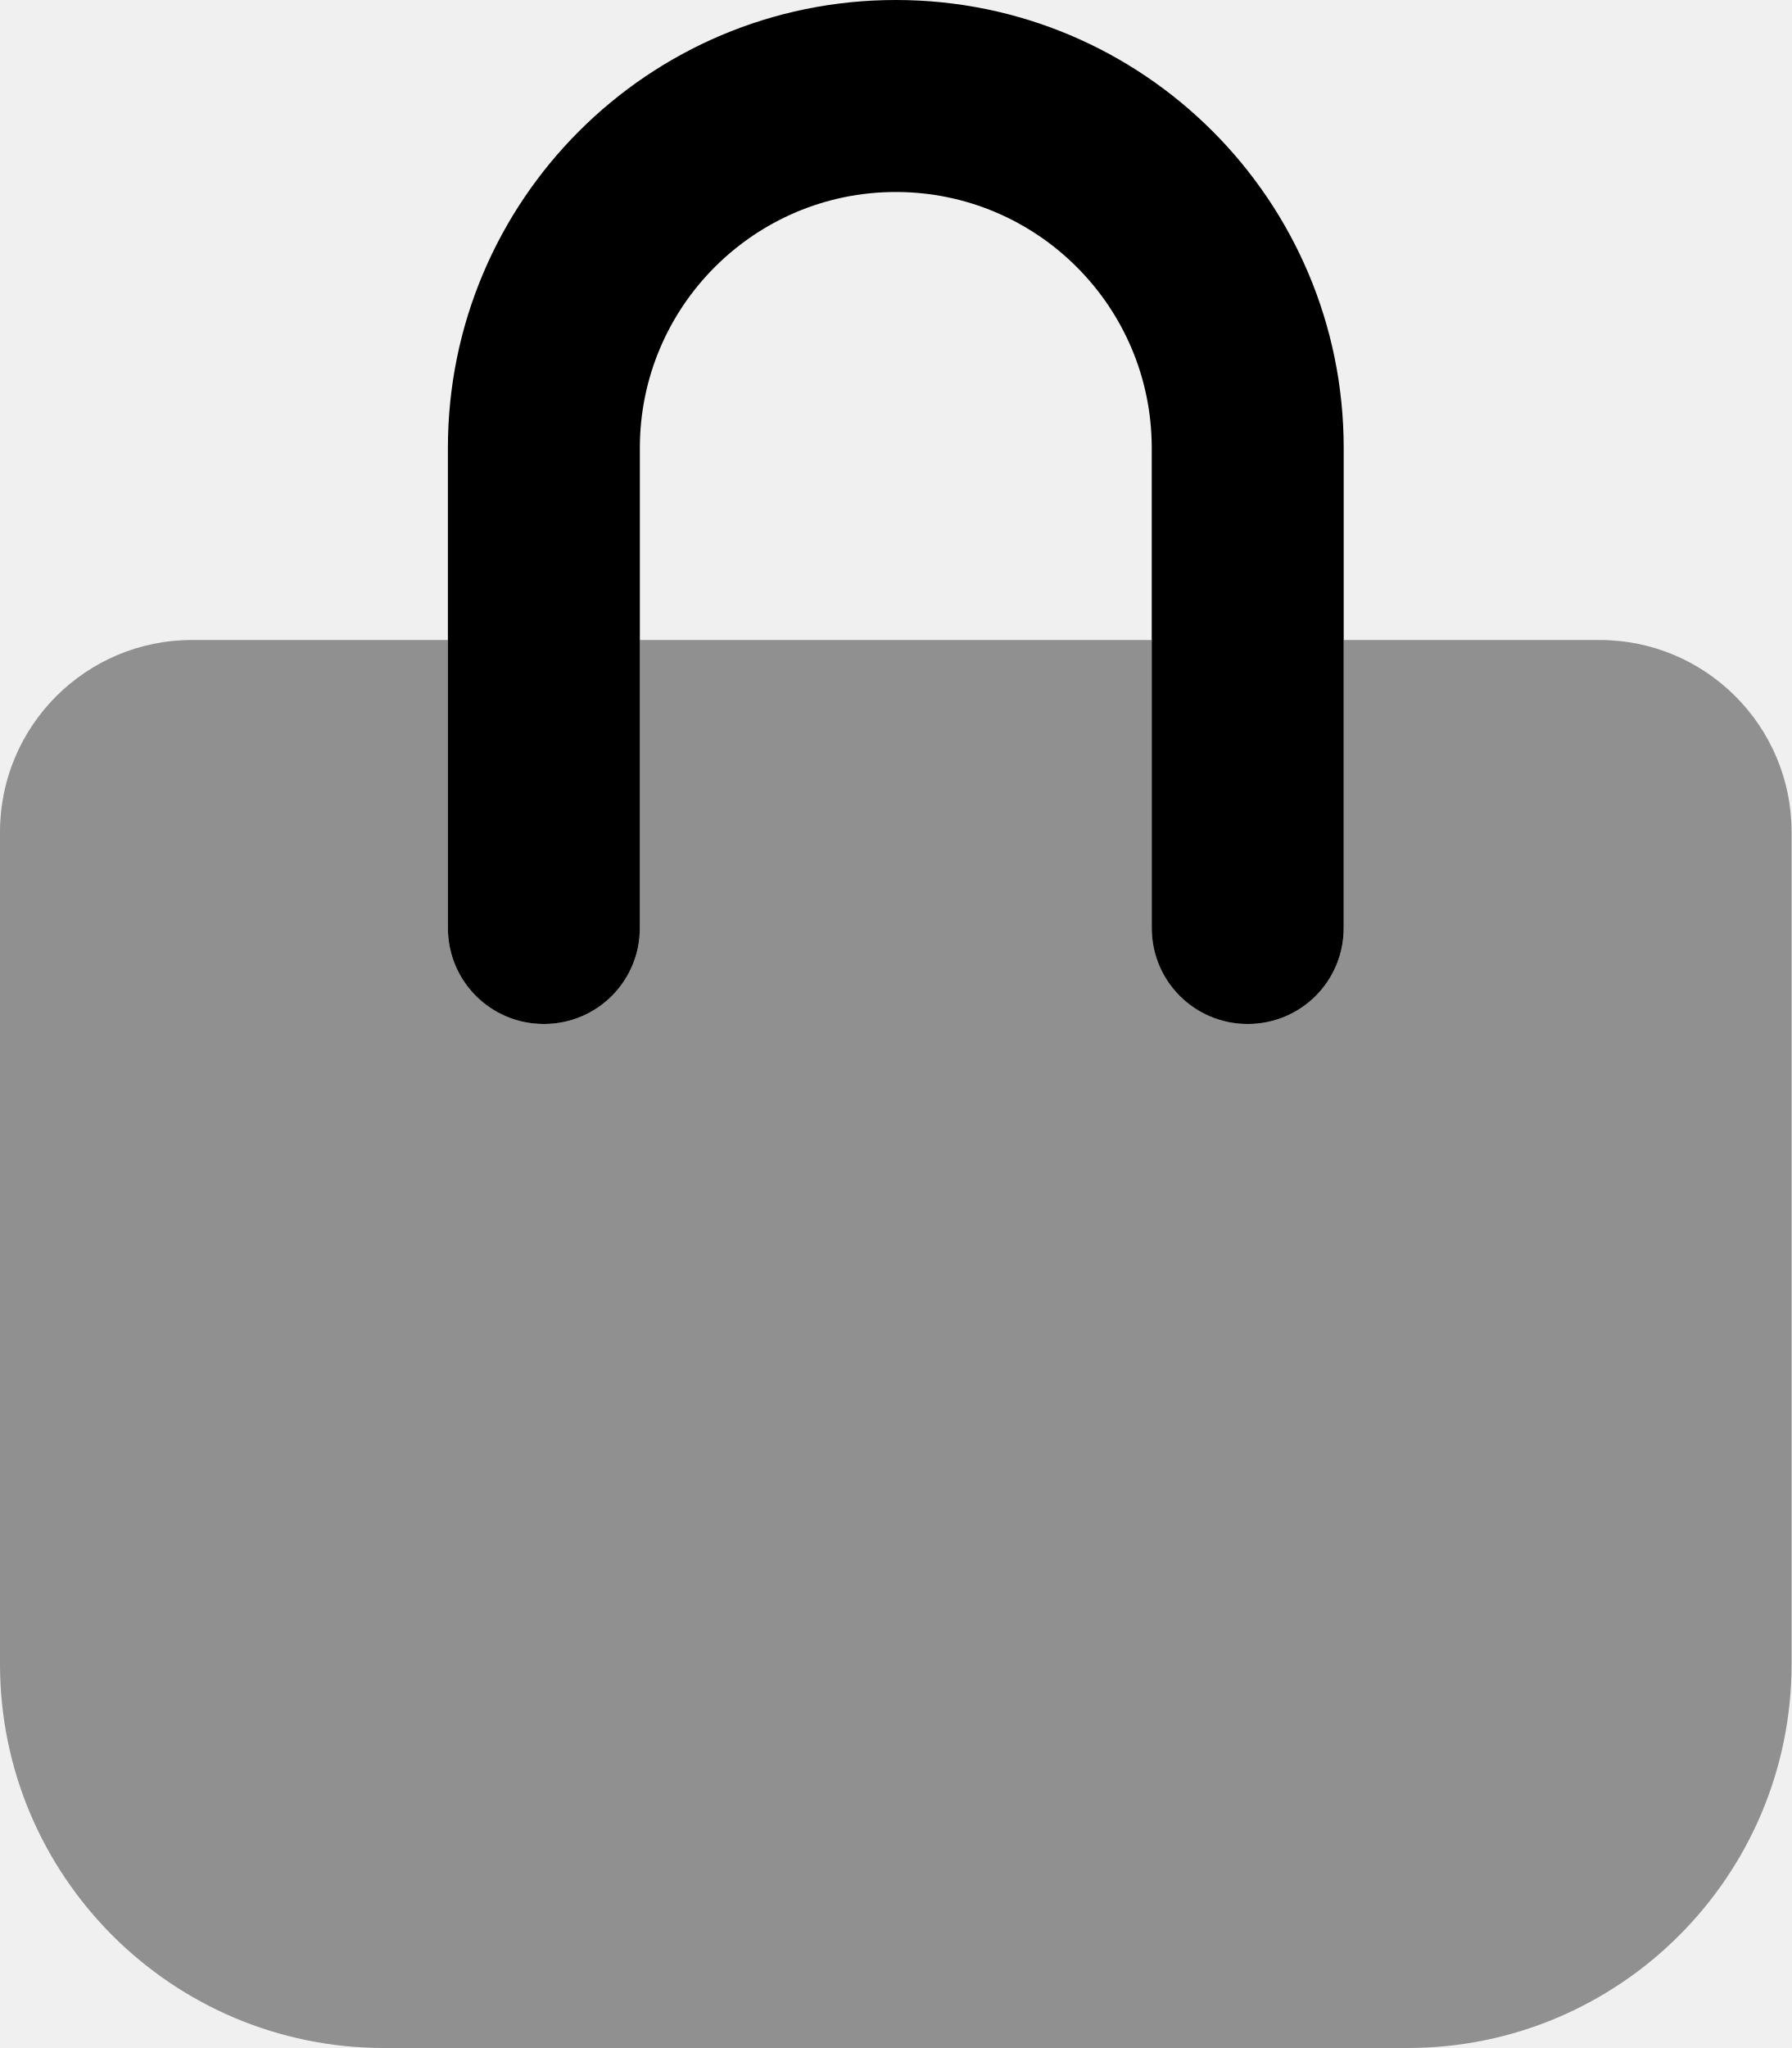
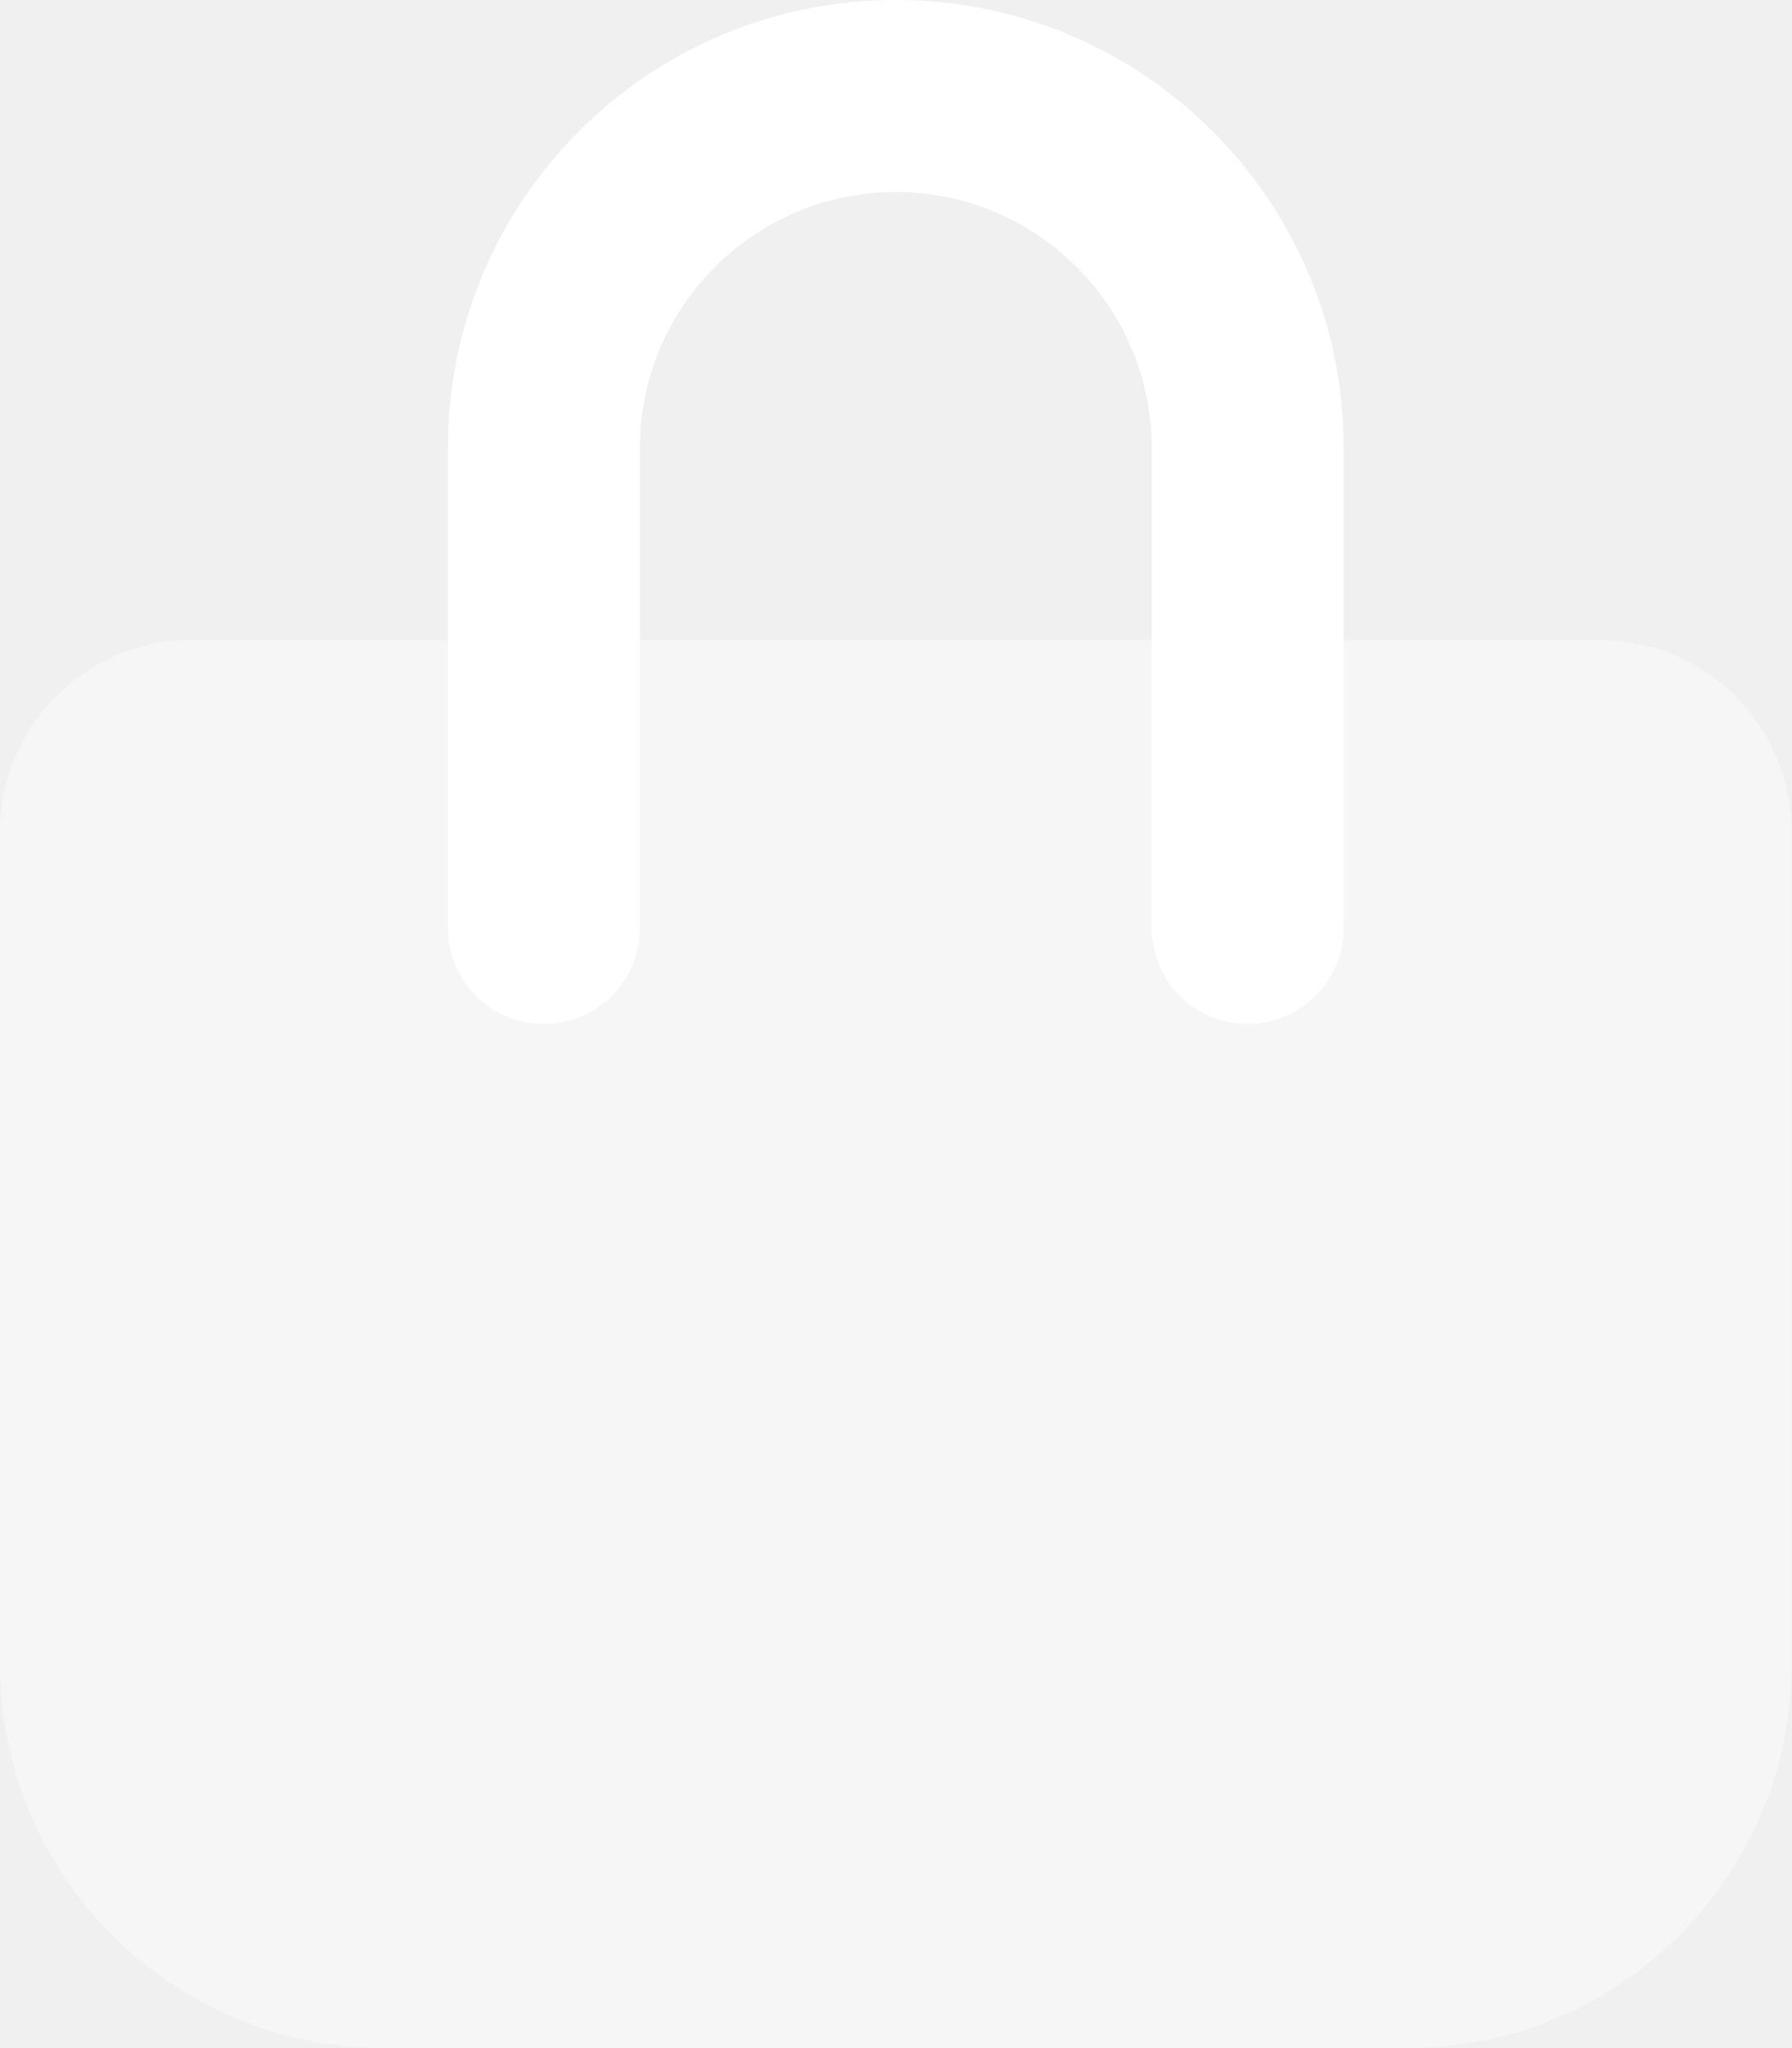
- <svg xmlns="http://www.w3.org/2000/svg" viewBox="0 0 448 512">
+ <svg xmlns="http://www.w3.org/2000/svg" fill="white" viewBox="0 0 448 512">
  <defs>
    <style>.fa-secondary{opacity:.4}</style>
  </defs>
  <path class="fa-primary" d="M224 48C188.7 48 160 76.65 160 112V232C160 245.3 149.3 256 136 256C122.7 256 112 245.3 112 232V112C112 50.14 162.1 0 224 0C285.9 0 336 50.14 336 112V232C336 245.3 325.3 256 312 256C298.7 256 288 245.3 288 232V112C288 76.65 259.3 48 224 48z" />
  <path class="fa-secondary" d="M288 232C288 245.3 298.7 256 312 256C325.3 256 336 245.3 336 232V160H400C426.5 160 448 181.5 448 208V416C448 469 405 512 352 512H96C42.98 512 0 469 0 416V208C0 181.5 21.49 160 48 160H112V232C112 245.3 122.7 256 136 256C149.3 256 160 245.3 160 232V160H288V232z" />
</svg>
